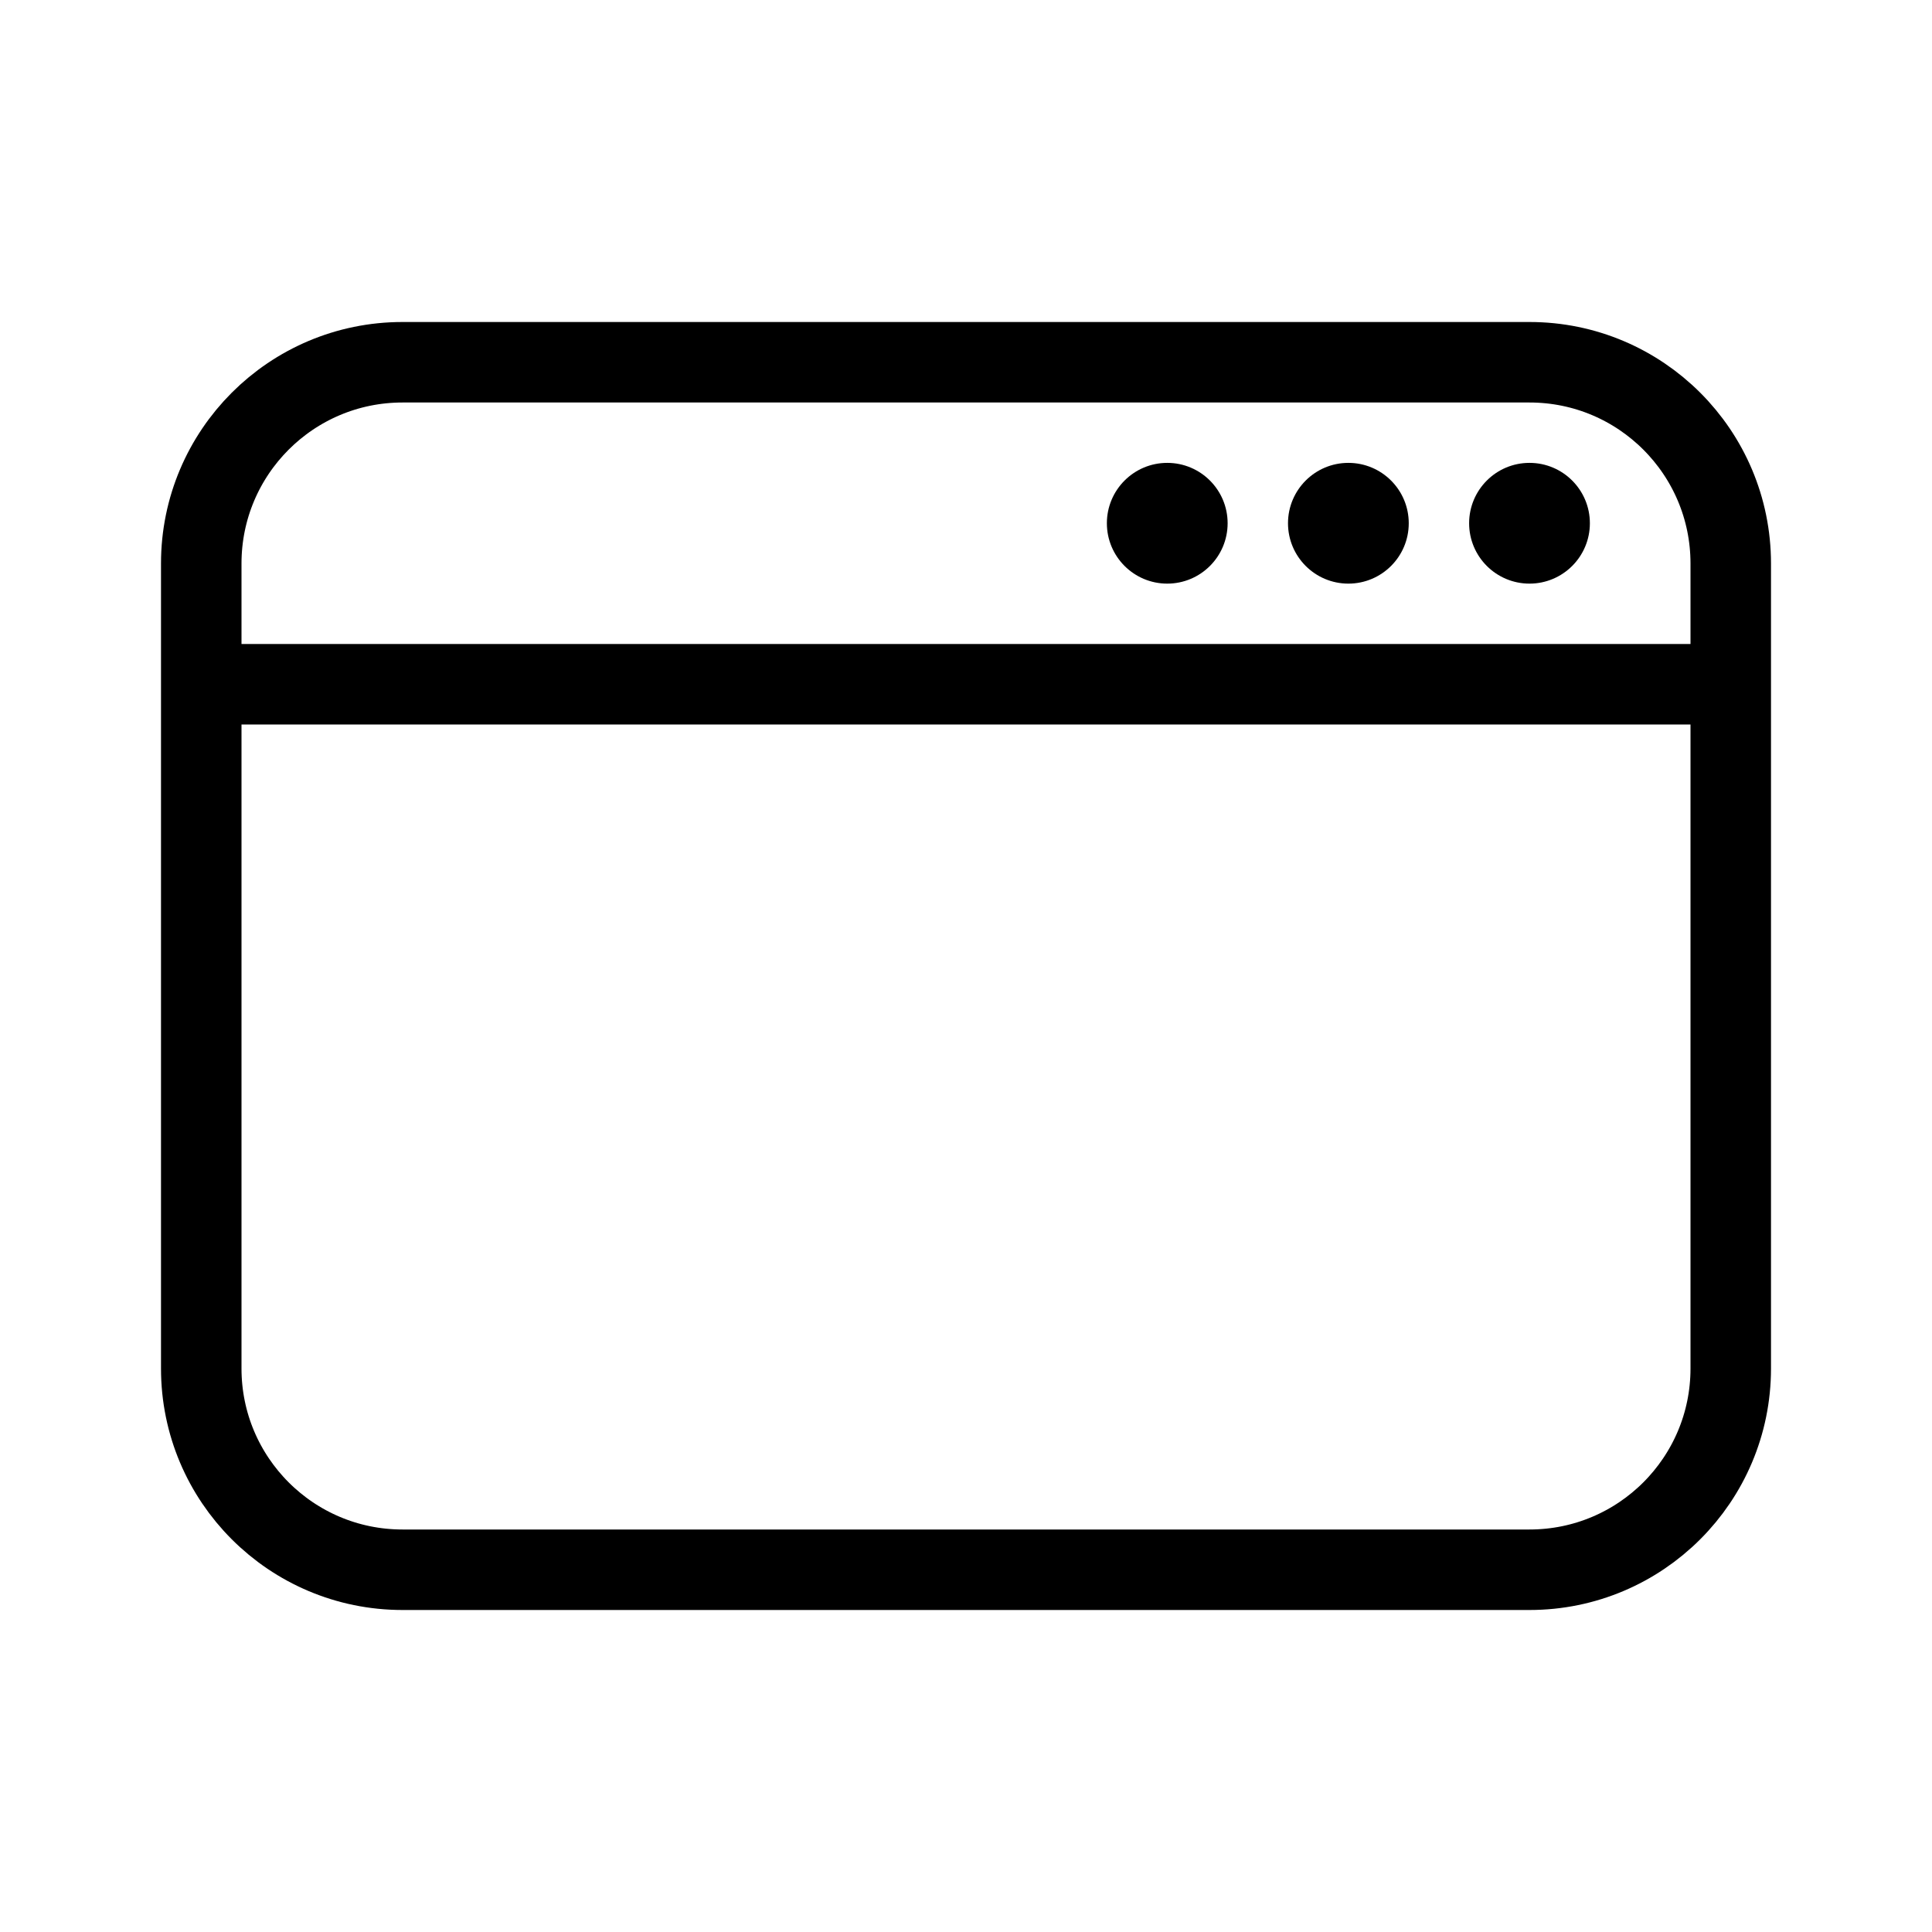
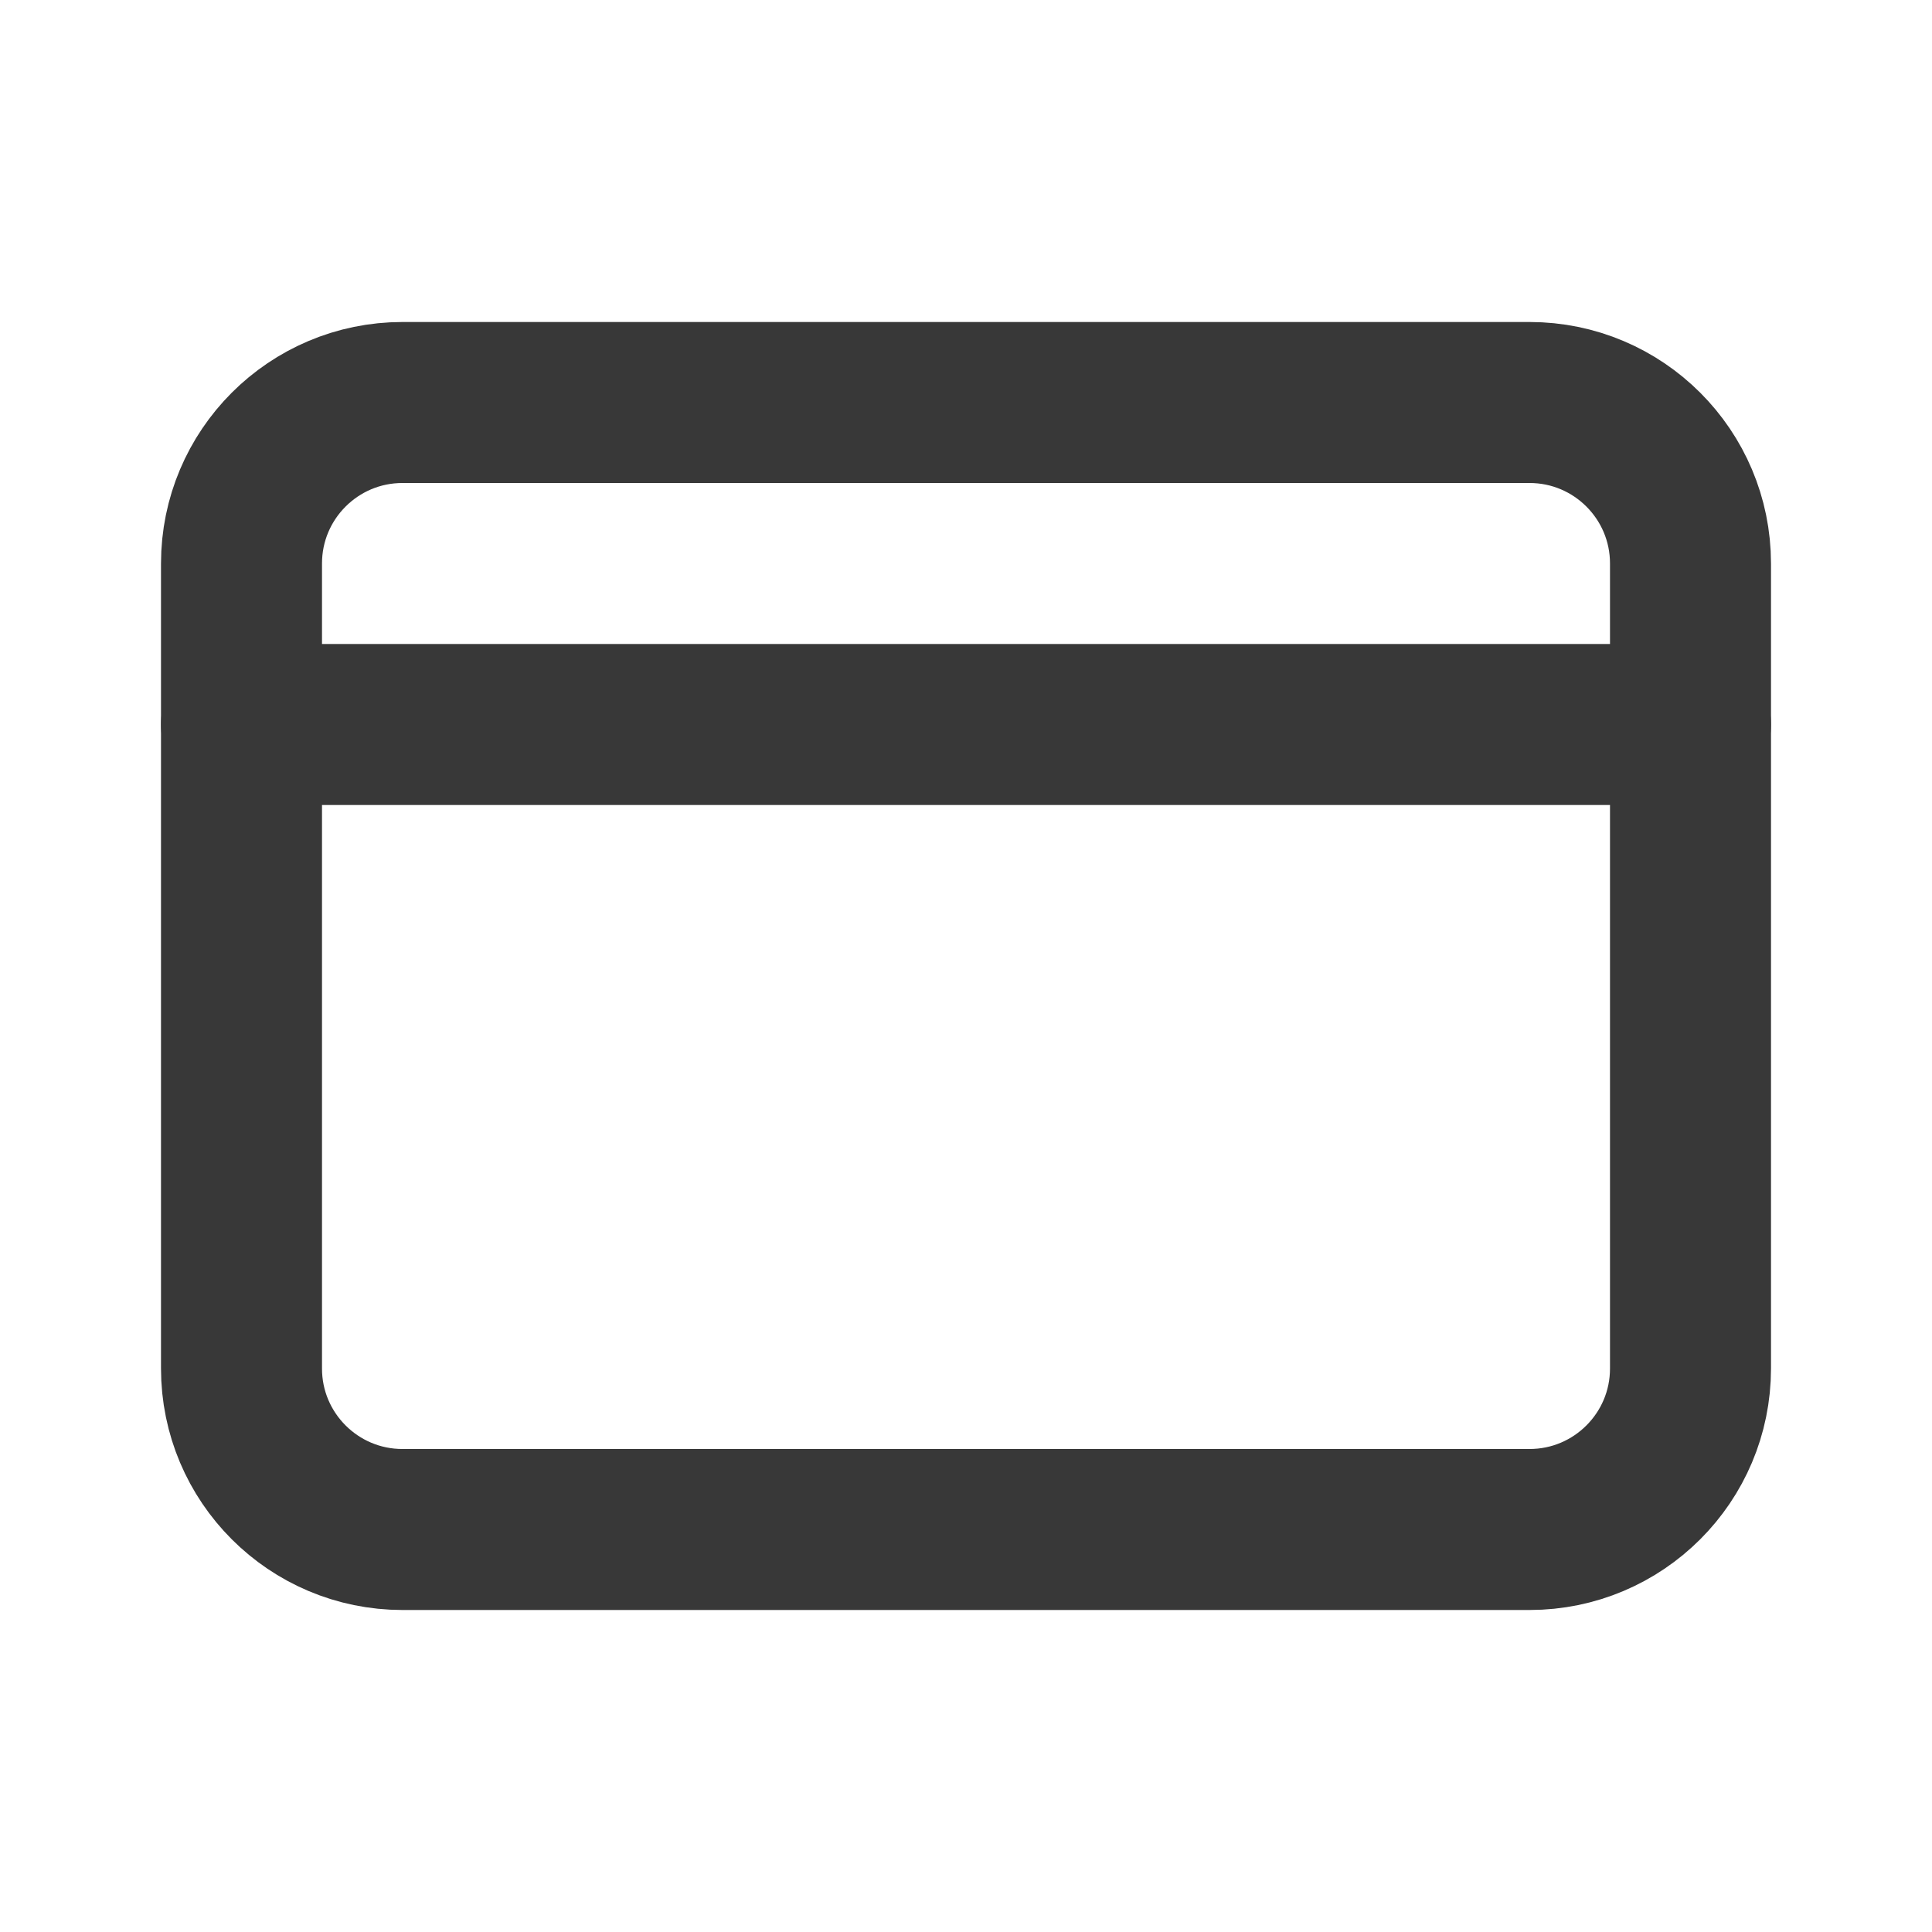
- <svg xmlns="http://www.w3.org/2000/svg" width="24" height="24" viewBox="0 0 24 24" fill="none">
-   <rect x="2.5" y="4.5" width="19" height="15" rx="2.5" stroke="currentColor" />
-   <path d="M2.5 8.5h19" stroke="currentColor" />
-   <circle cx="14.5" cy="6.5" r=".75" fill="currentColor" />
-   <circle cx="16.75" cy="6.5" r=".75" fill="currentColor" />
-   <circle cx="19" cy="6.5" r=".75" fill="currentColor" />
+ <svg xmlns="http://www.w3.org/2000/svg" width="16" height="16" viewBox="0 0 24 24" fill="none" stroke="#383838" stroke-width="2" stroke-linecap="round" stroke-linejoin="round">
+   <rect x="3" y="5" width="18" height="14" rx="2" />
+   <path d="M3 9h18" />
</svg>
